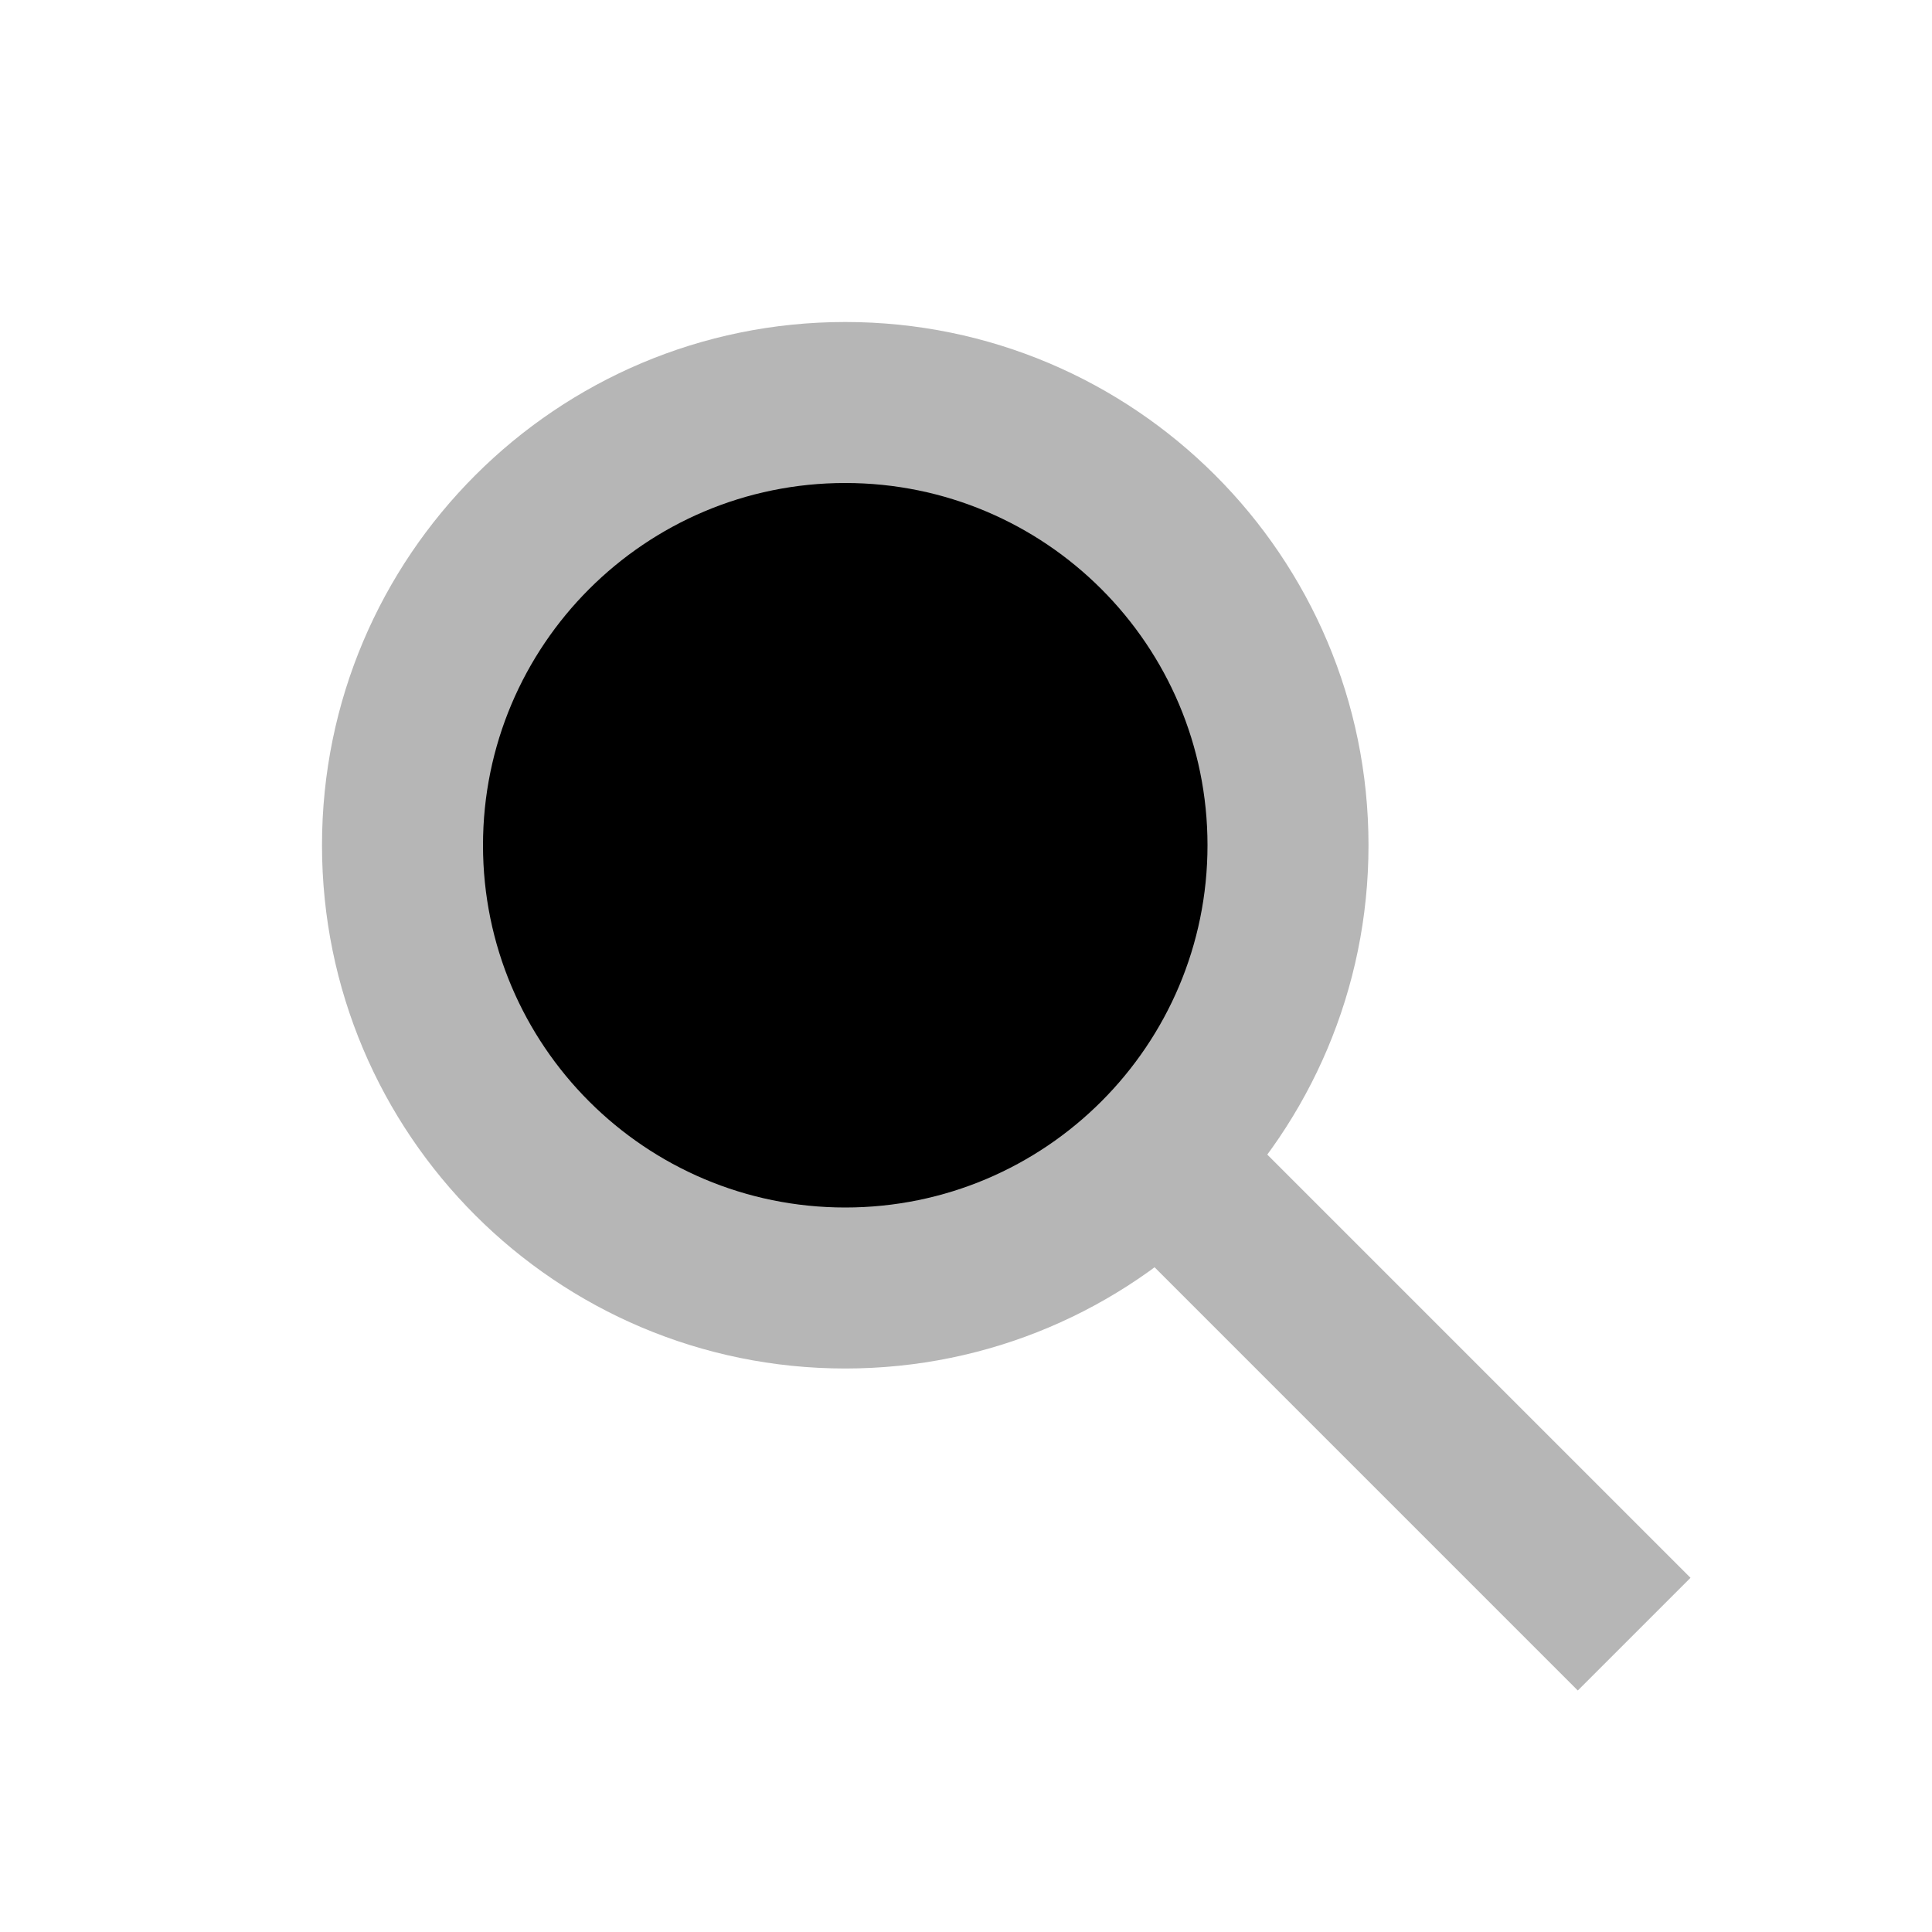
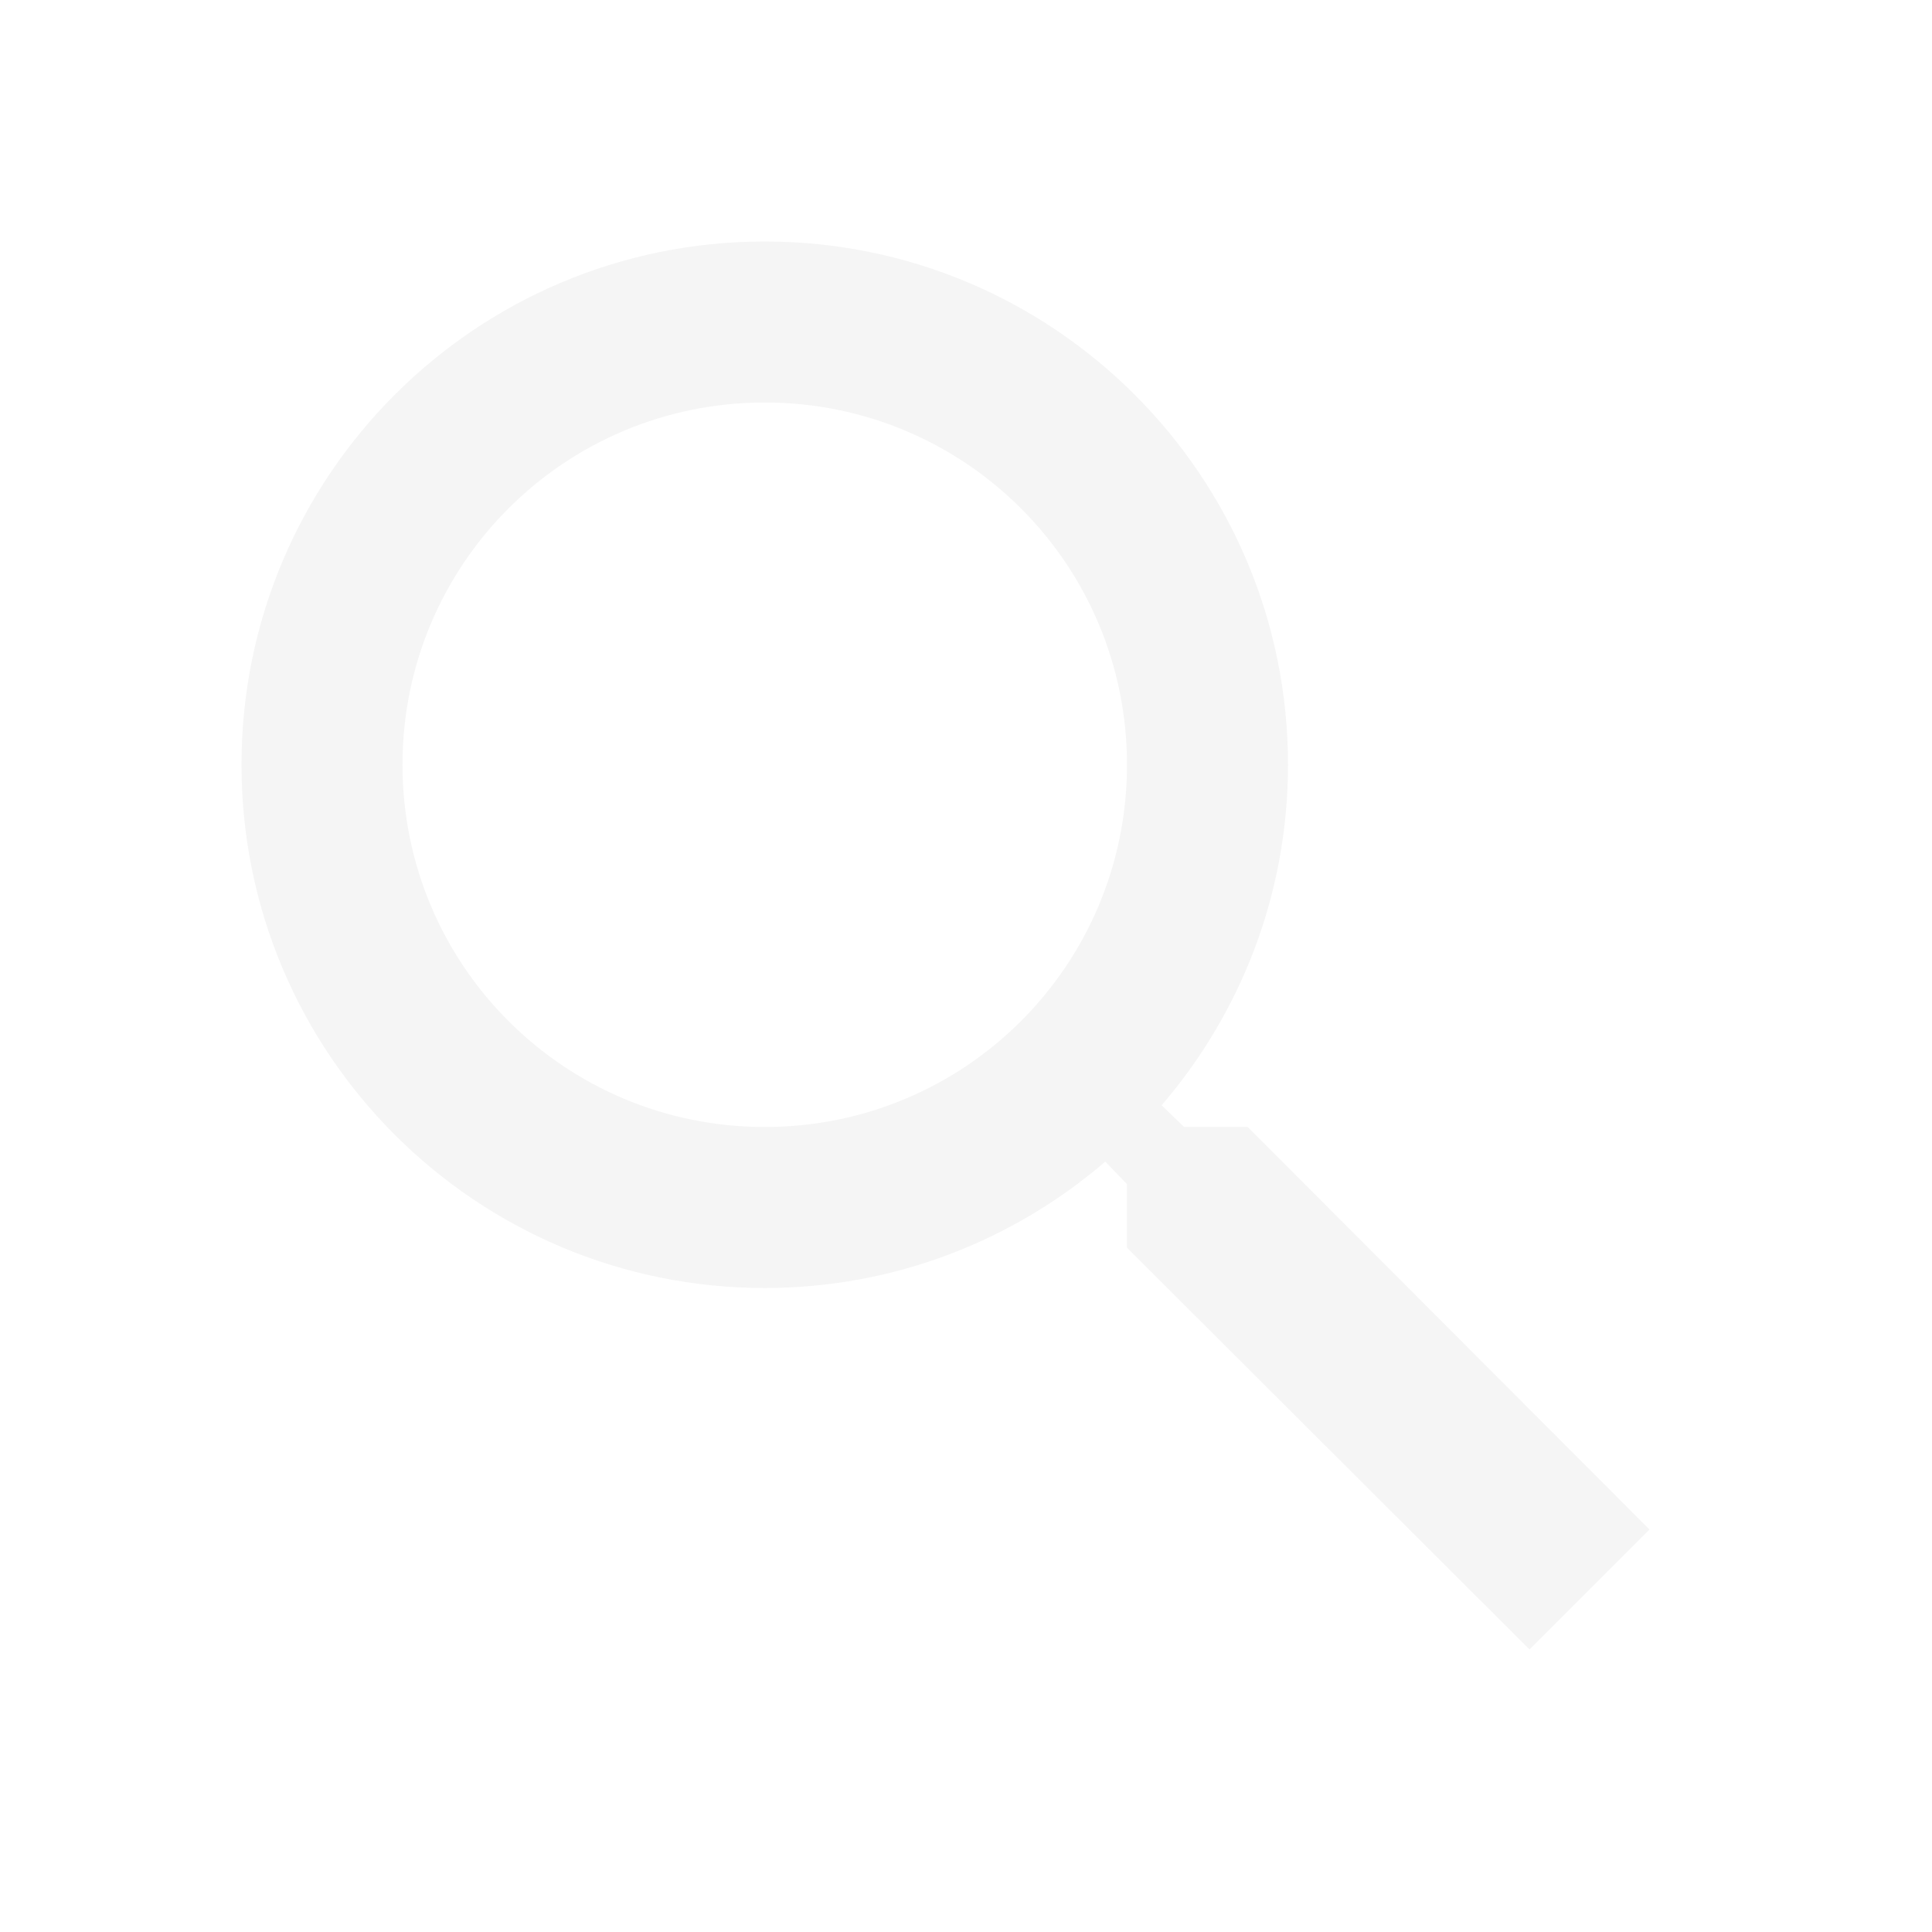
<svg xmlns="http://www.w3.org/2000/svg" width="32" height="32" viewBox="0 0 24 24">
-   <circle cx="10.5" cy="10.5" r="6.5" fill="#b6b6b6" />
-   <circle cx="10.5" cy="10.5" r="4.5" fill="hole" />
-   <path fill="#b6b6b6" d="M14.6 13.2 L16.3 14.9 L21 19.6 L19.6 21 L14.9 16.3 L13.2 14.6 Z" />
+   <path fill="#F5F5F5" d="M15.5 14h-.79l-.28-.27C15.41 12.59 16 11.11 16 9.5 16 5.91 13.09 3 9.5 3S3 5.91 3 9.5 5.91 16 9.5 16c1.61 0 3.09-.59 4.23-1.57l.27.28v.79l5 4.99L20.49 19l-4.99-5zm-6 0C7.01 14 5 11.99 5 9.5S7.01 5 9.5 5 14 7.01 14 9.5 11.99 14 9.5 14z" />
</svg>
